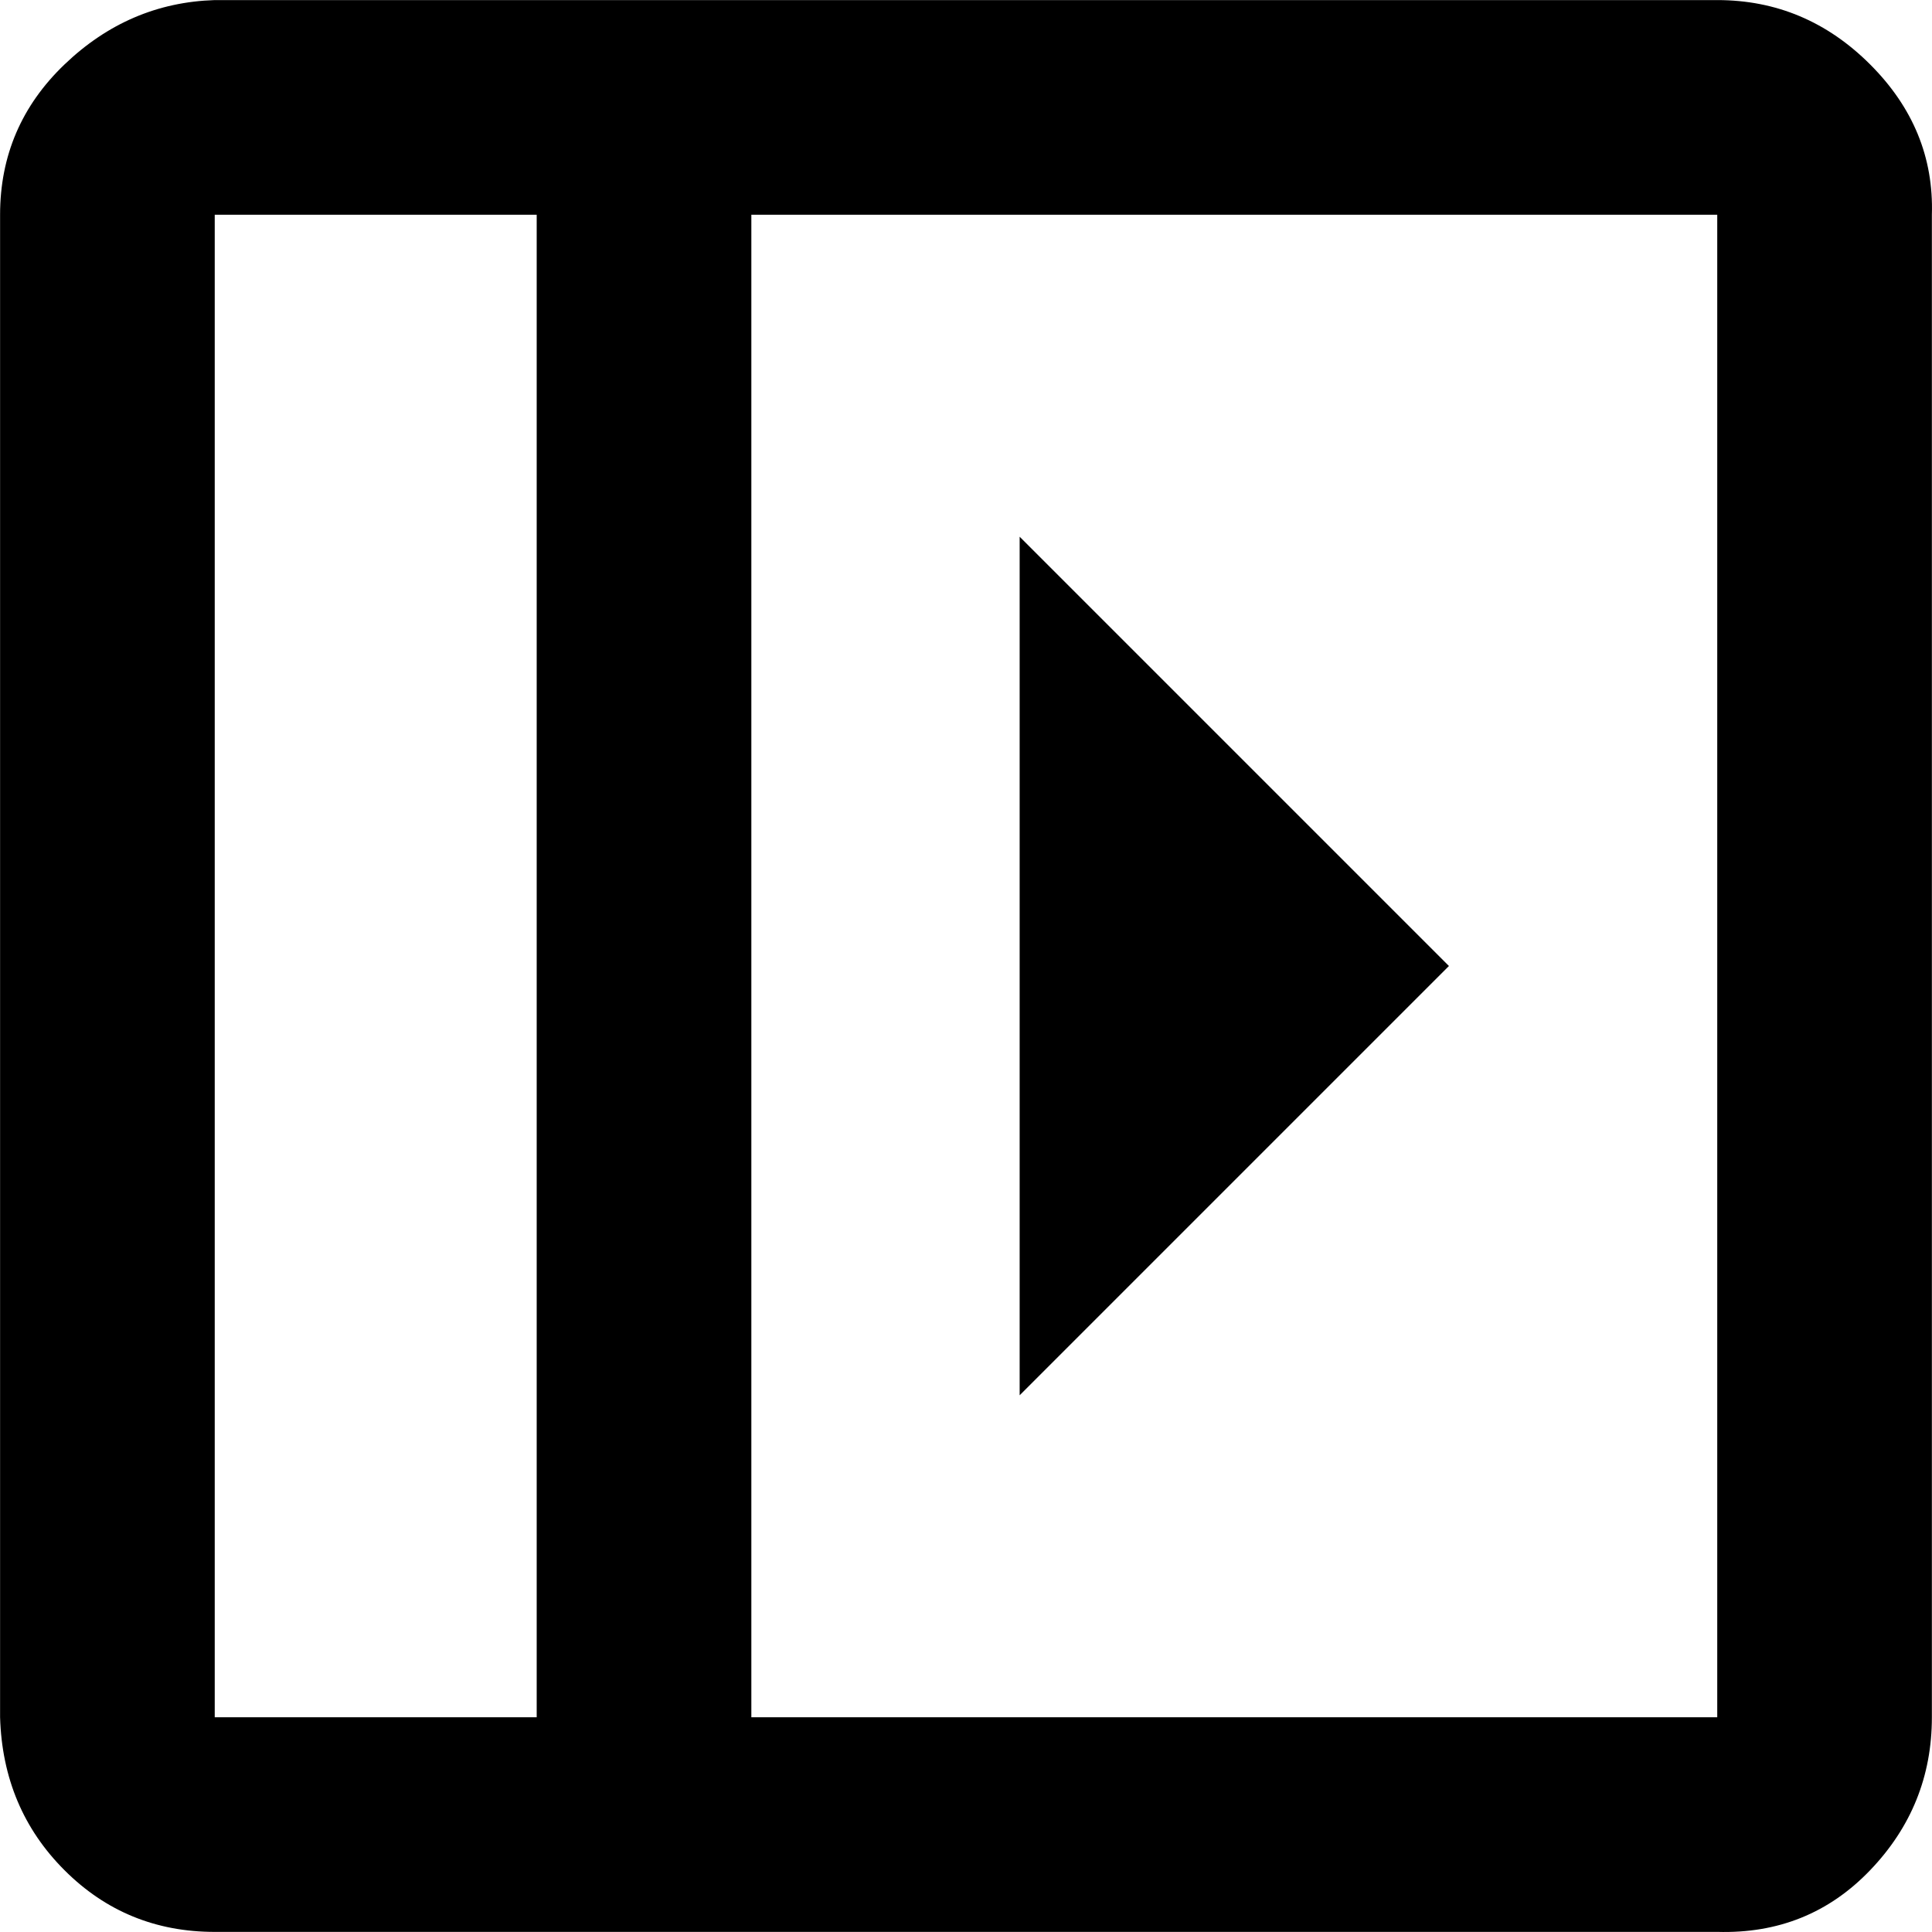
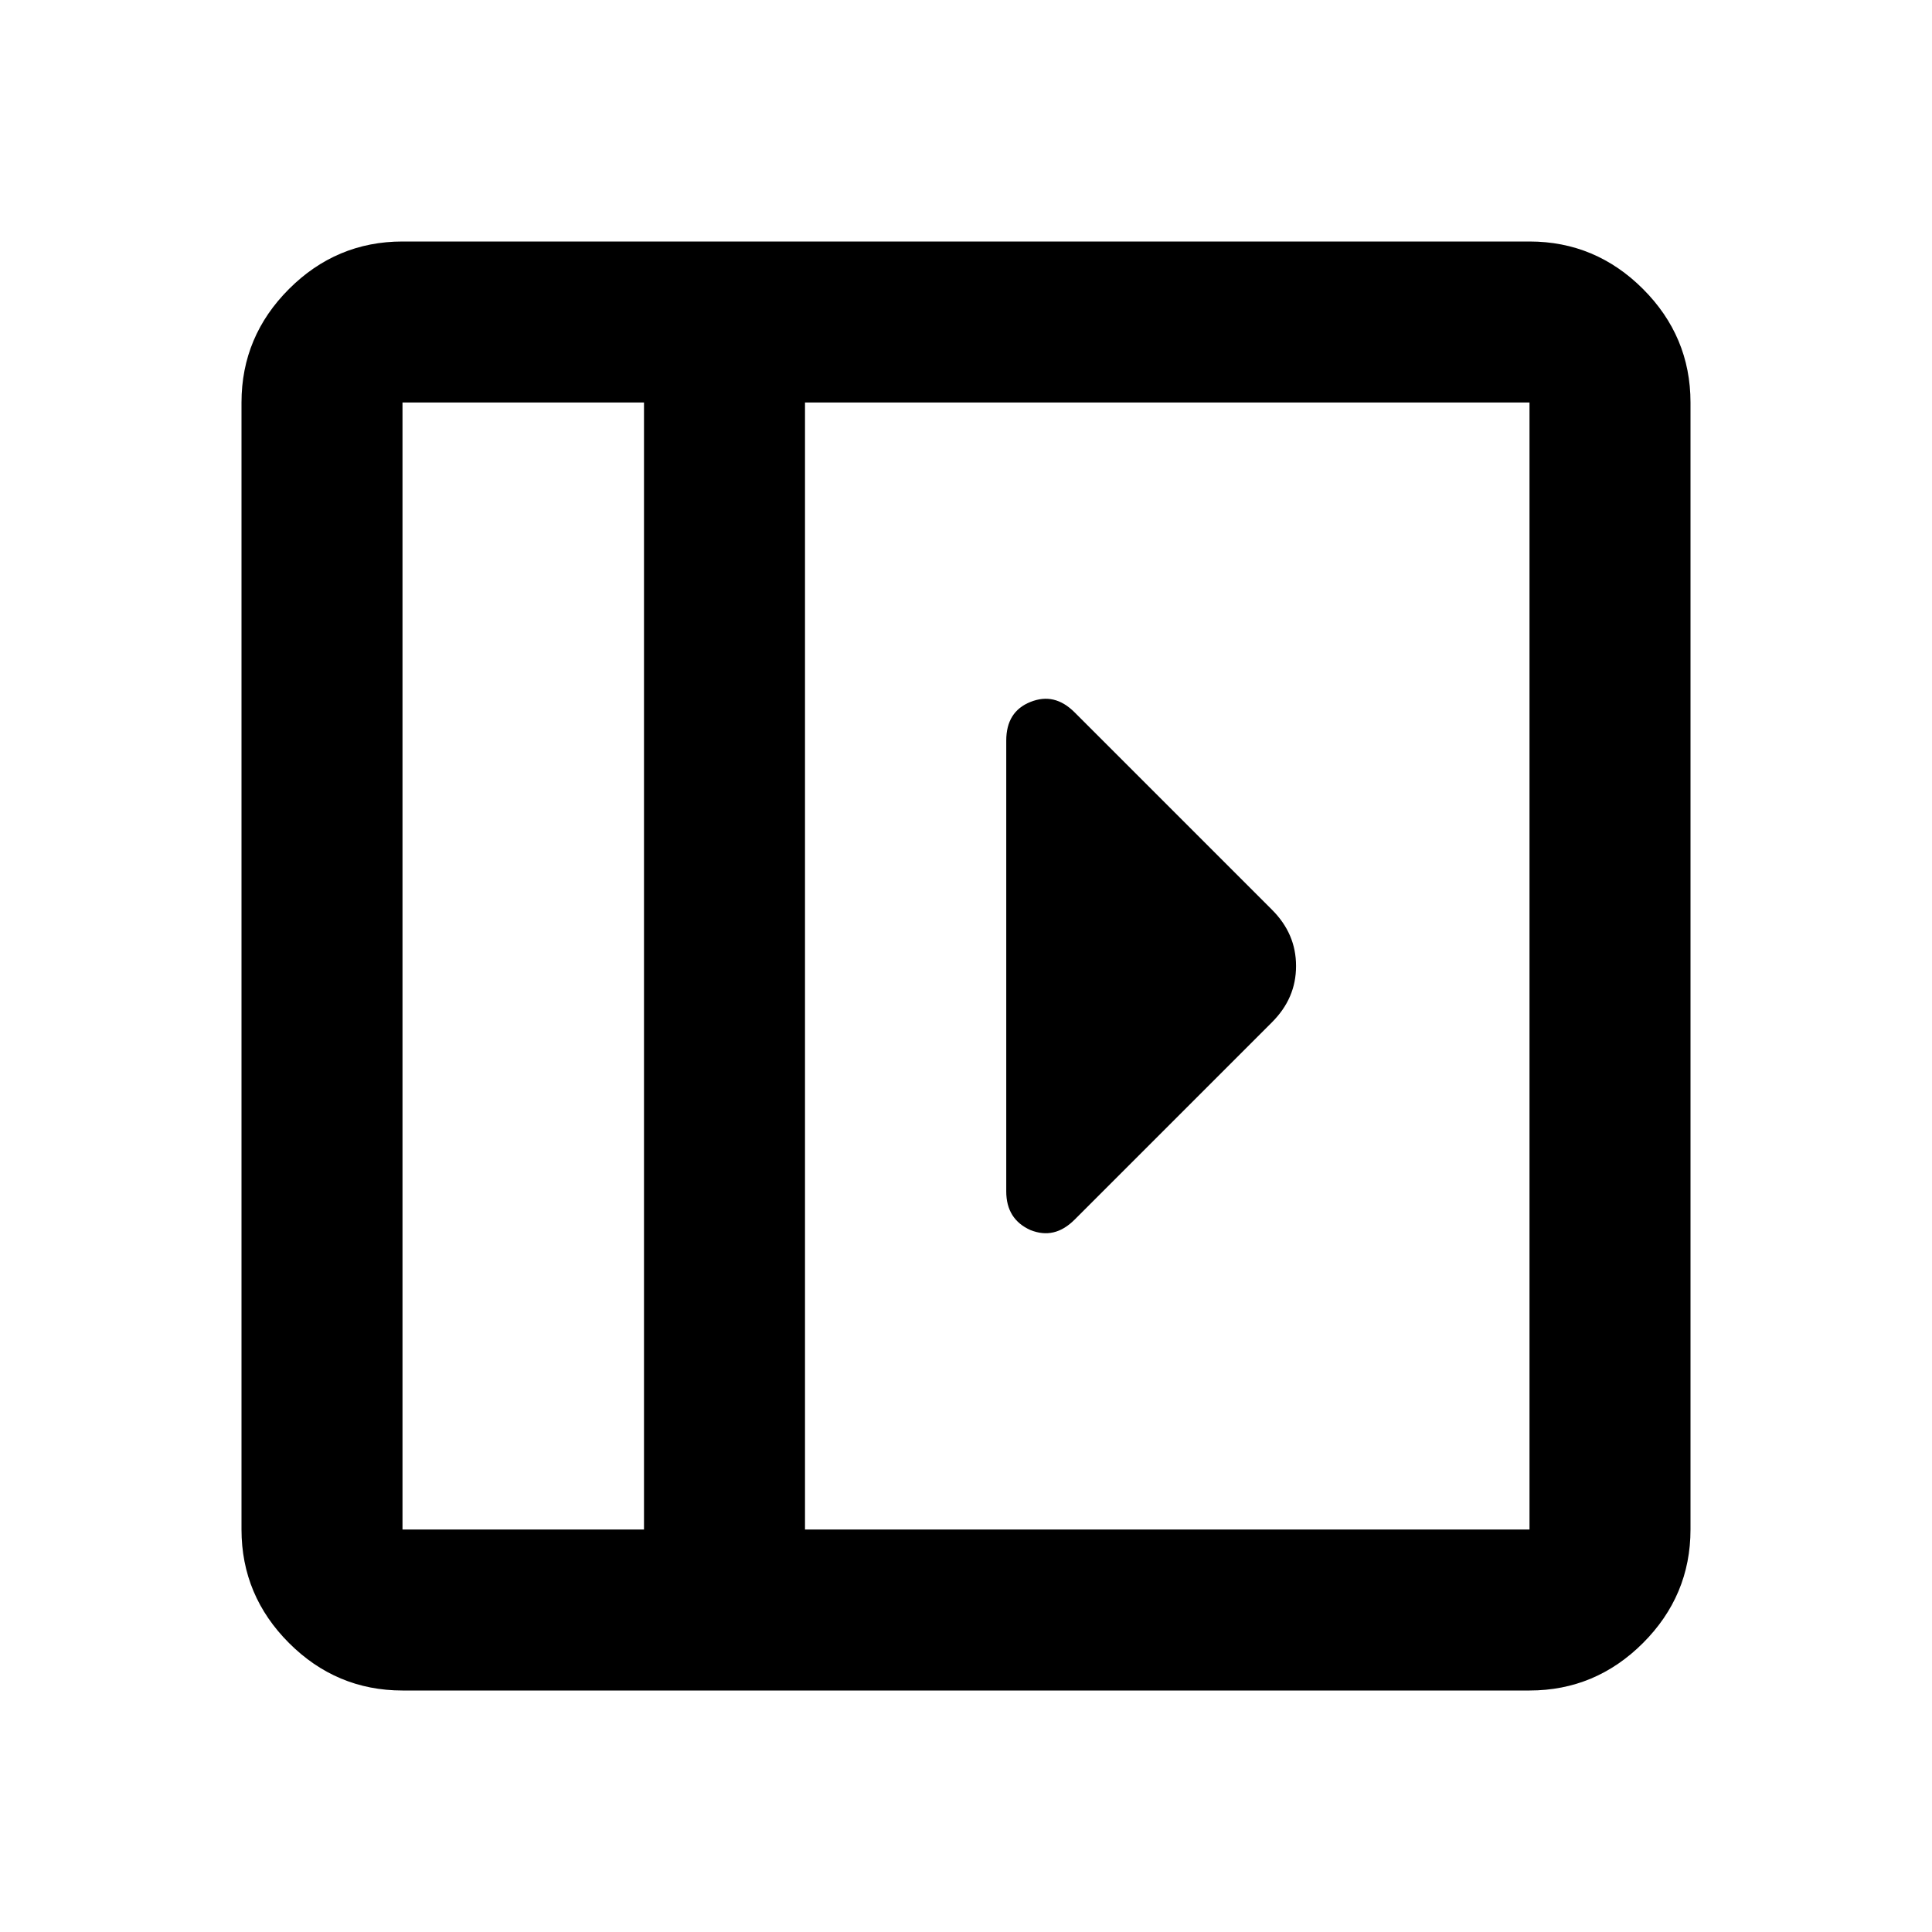
- <svg xmlns="http://www.w3.org/2000/svg" viewBox="0 0 960 960">
-   <path d="M506.66,266.68v426.63l213.31-213.31-213.31-213.31ZM106.7,959.95c-29.33,0-54.22-10.22-74.66-30.66C11.59,908.84.93,883.51.04,853.29V106.7C.04,77.37,10.71,52.48,32.04,32.04S78.25.93,106.7.04h746.59c29.33,0,54.66,10.67,75.99,32s31.55,46.22,30.66,74.66v746.59c0,29.33-10.22,54.66-30.66,75.99-20.44,21.33-45.77,31.55-75.99,30.66H106.7ZM266.68,853.29V106.7H106.7v746.59h159.98ZM373.34,853.29h479.95V106.7h-479.95v746.59ZM266.68,853.29H106.7h159.98Z" />
+ <svg xmlns="http://www.w3.org/2000/svg" viewBox="0 0 24 24">
+   <path d="M12.8,15.28c.2.08.38.04.55-.13l2.45-2.45c.2-.2.3-.43.3-.7s-.1-.5-.3-.7l-2.45-2.45c-.17-.17-.35-.21-.55-.13s-.3.24-.3.48v5.6c0,.23.1.39.3.48ZM5,21c-.55,0-1.02-.2-1.41-.59-.39-.39-.59-.86-.59-1.41V5c0-.55.2-1.02.59-1.41s.86-.59,1.41-.59h14c.55,0,1.02.2,1.41.59.39.39.59.86.59,1.41v14c0,.55-.2,1.02-.59,1.41-.39.39-.86.59-1.41.59H5ZM8,5h-3s0,14,0,14h3s0-14,0-14ZM19,19V5s-9,0-9,0v14s9,0,9,0ZM5,19h3s-3,0-3,0Z" />
</svg>
